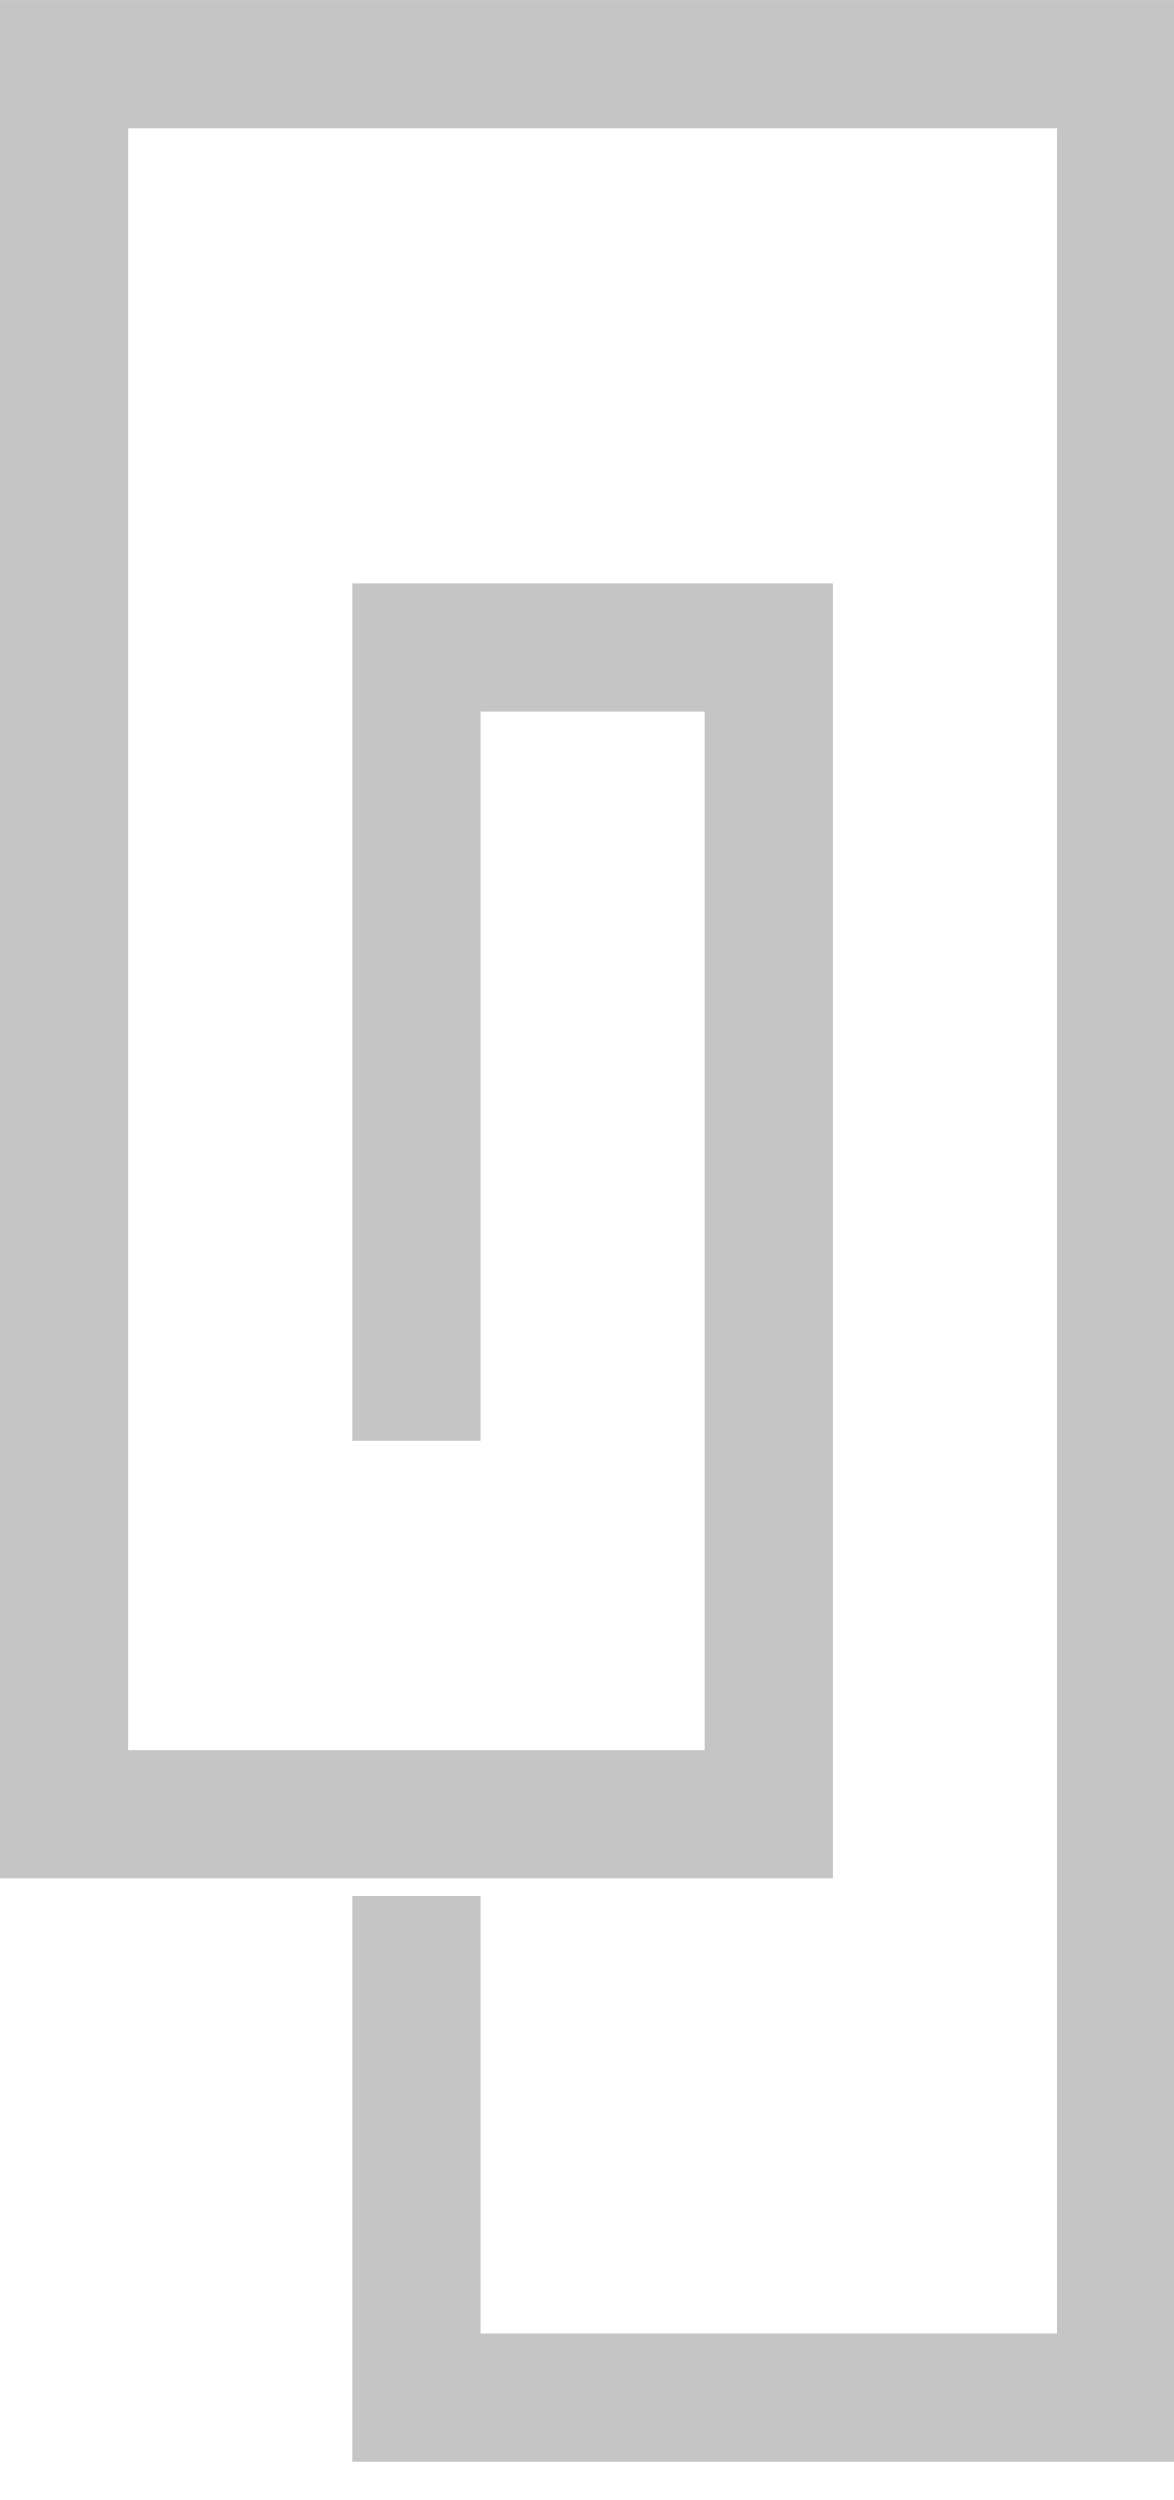
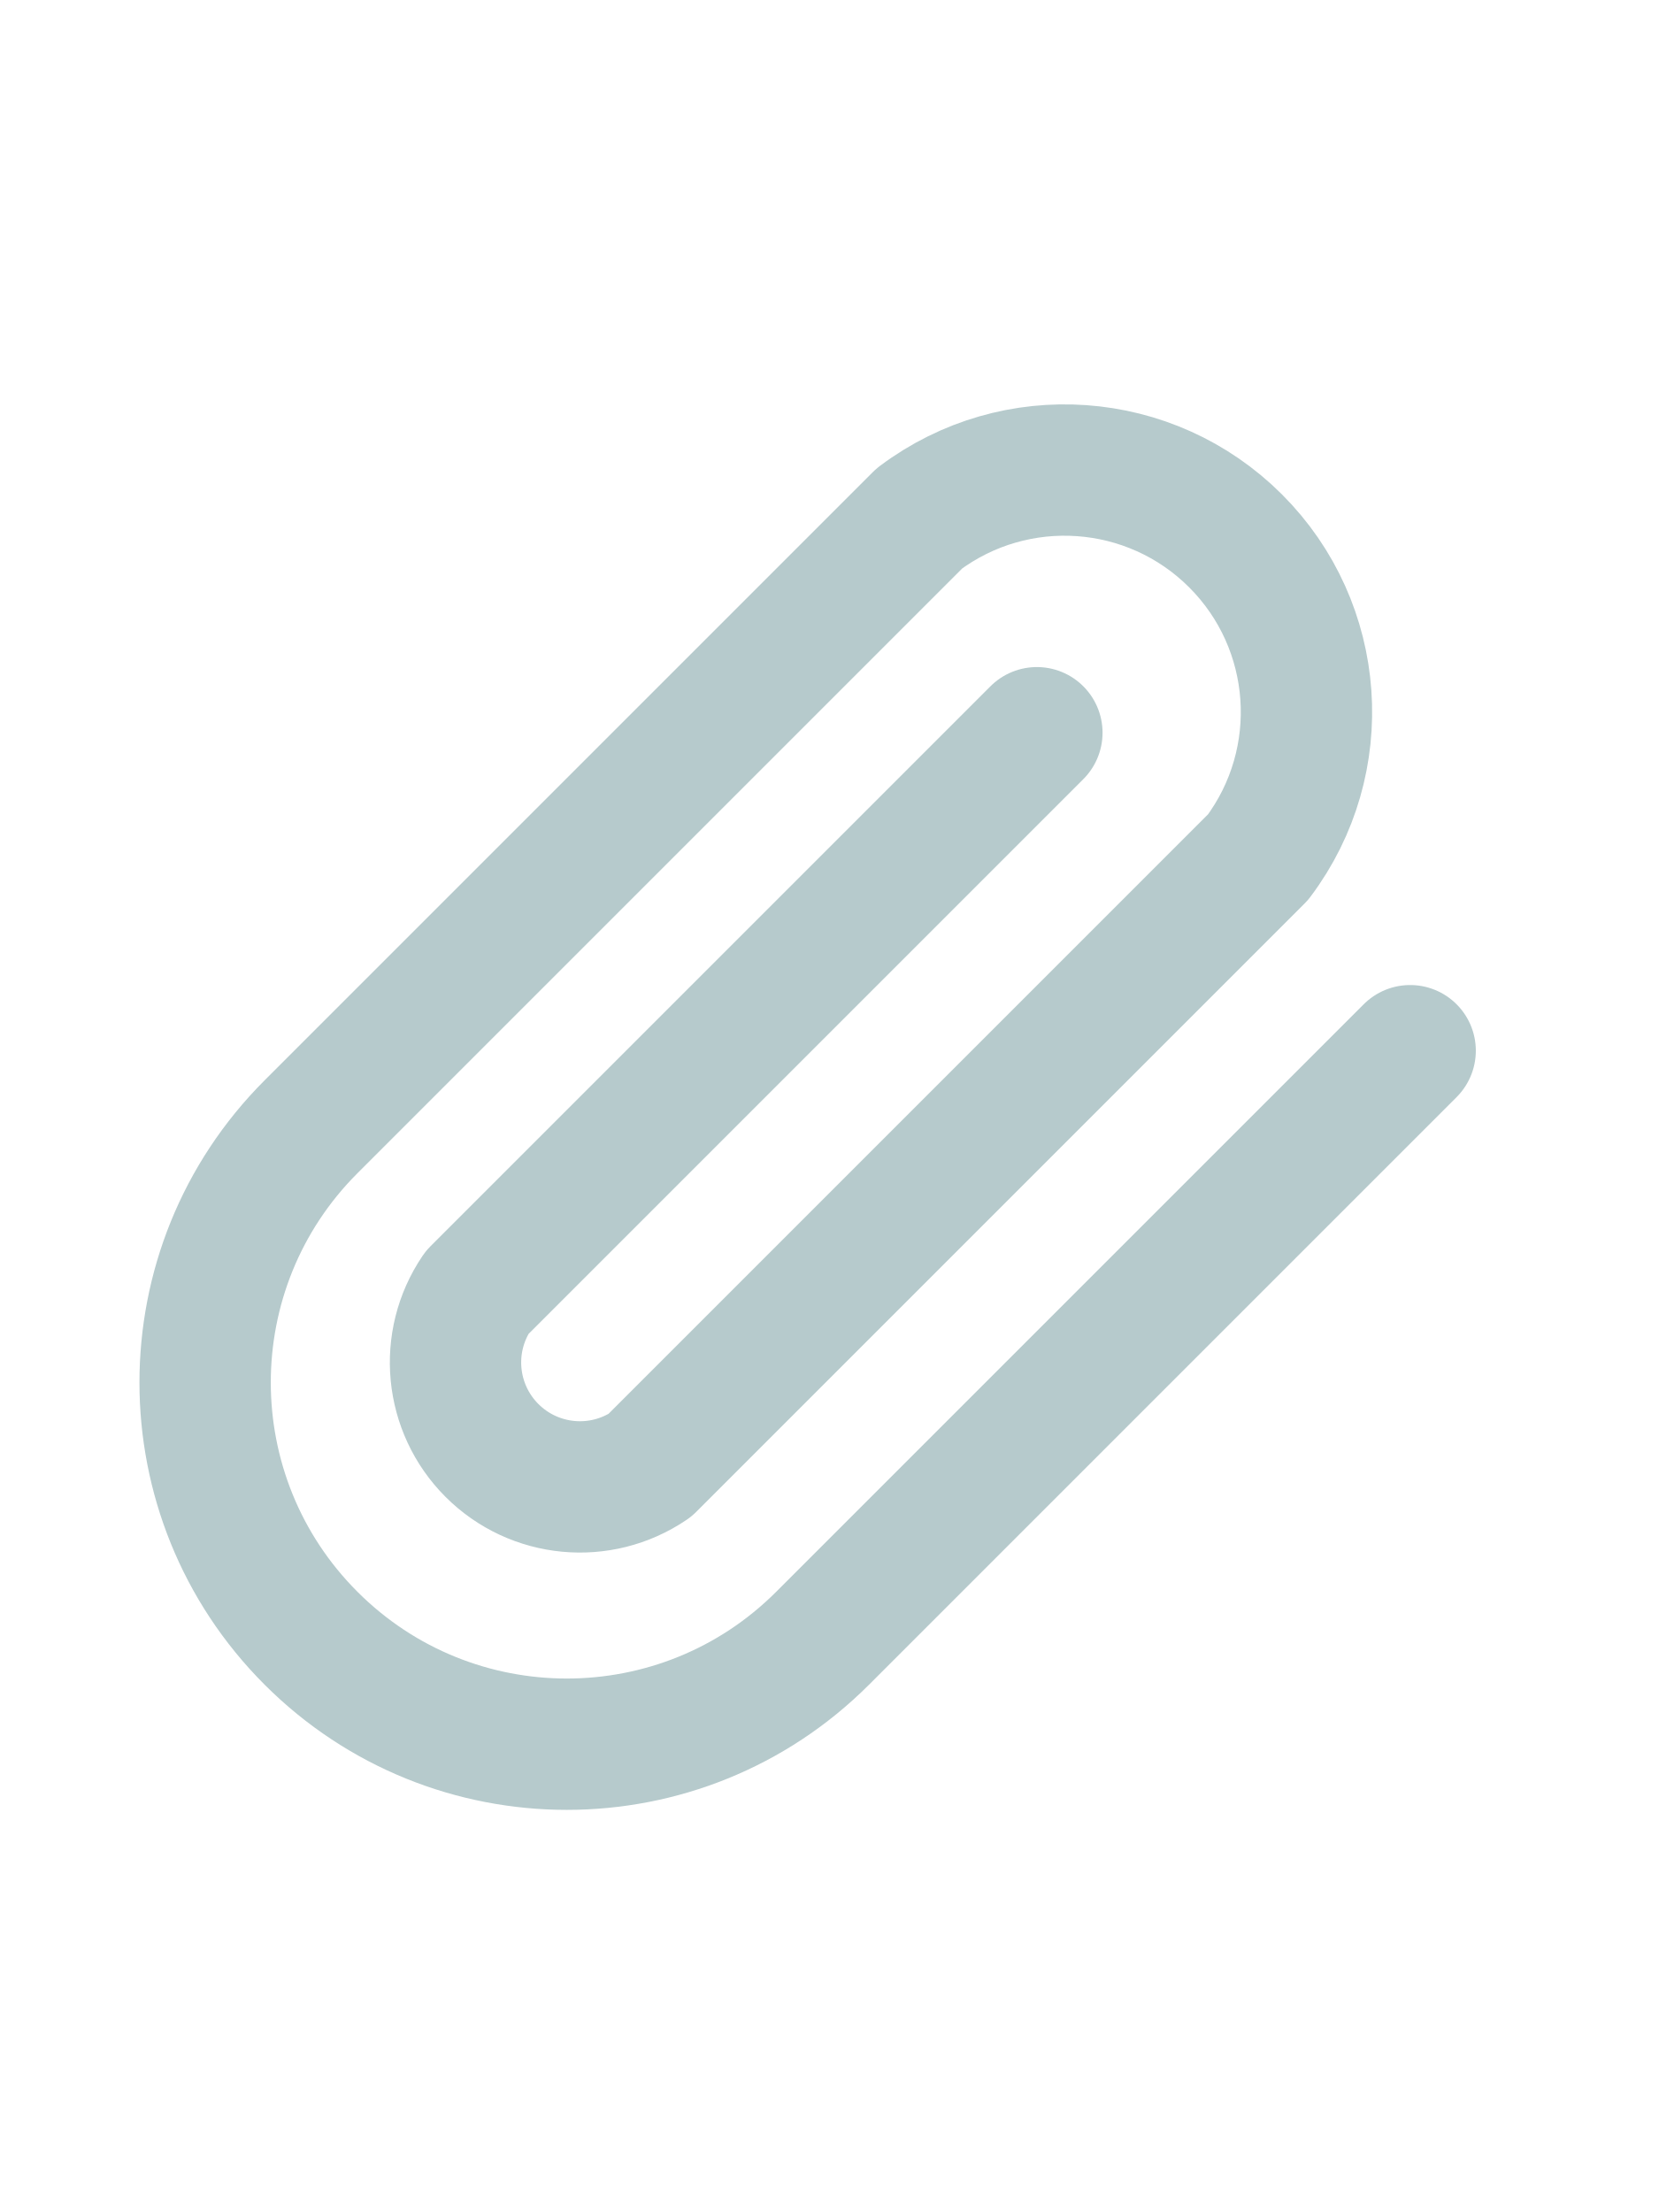
- <svg xmlns="http://www.w3.org/2000/svg" version="1.1" id="svg1" xml:space="preserve" width="23" height="49">
-   <defs id="defs1" />
-   <g id="layer3" transform="translate(-39.54881,-999.0871)">
-     <path d="m 47.711,1026.07 v -14.292 h 6.906 v 22.868 H 40.805 v -34.301 h 20.717 v 45.735 H 47.711 v -8.575" fill="none" stroke="#374151" stroke-width="2.513" stroke-linejoin="miter" stroke-linecap="square" id="path1" style="fill:none;fill-opacity:1;stroke:#c5c5c5;stroke-opacity:1" />
-   </g>
+ <svg xmlns="http://www.w3.org/2000/svg" width="15" height="20" viewBox="0 0 24 24">
+   <path d="M20.4 11.2l-8.5 8.5a5.2 5.2 0 0 1-7.4-7.4l8.8-8.8a3.5 3.5 0 0 1 4.9 4.9l-8.8 8.8a1.8 1.8 0 0 1-2.5-2.5l8.1-8.1" fill="none" stroke="#b6cacc" stroke-width="1.9" stroke-linecap="round" stroke-linejoin="round" />
</svg>
